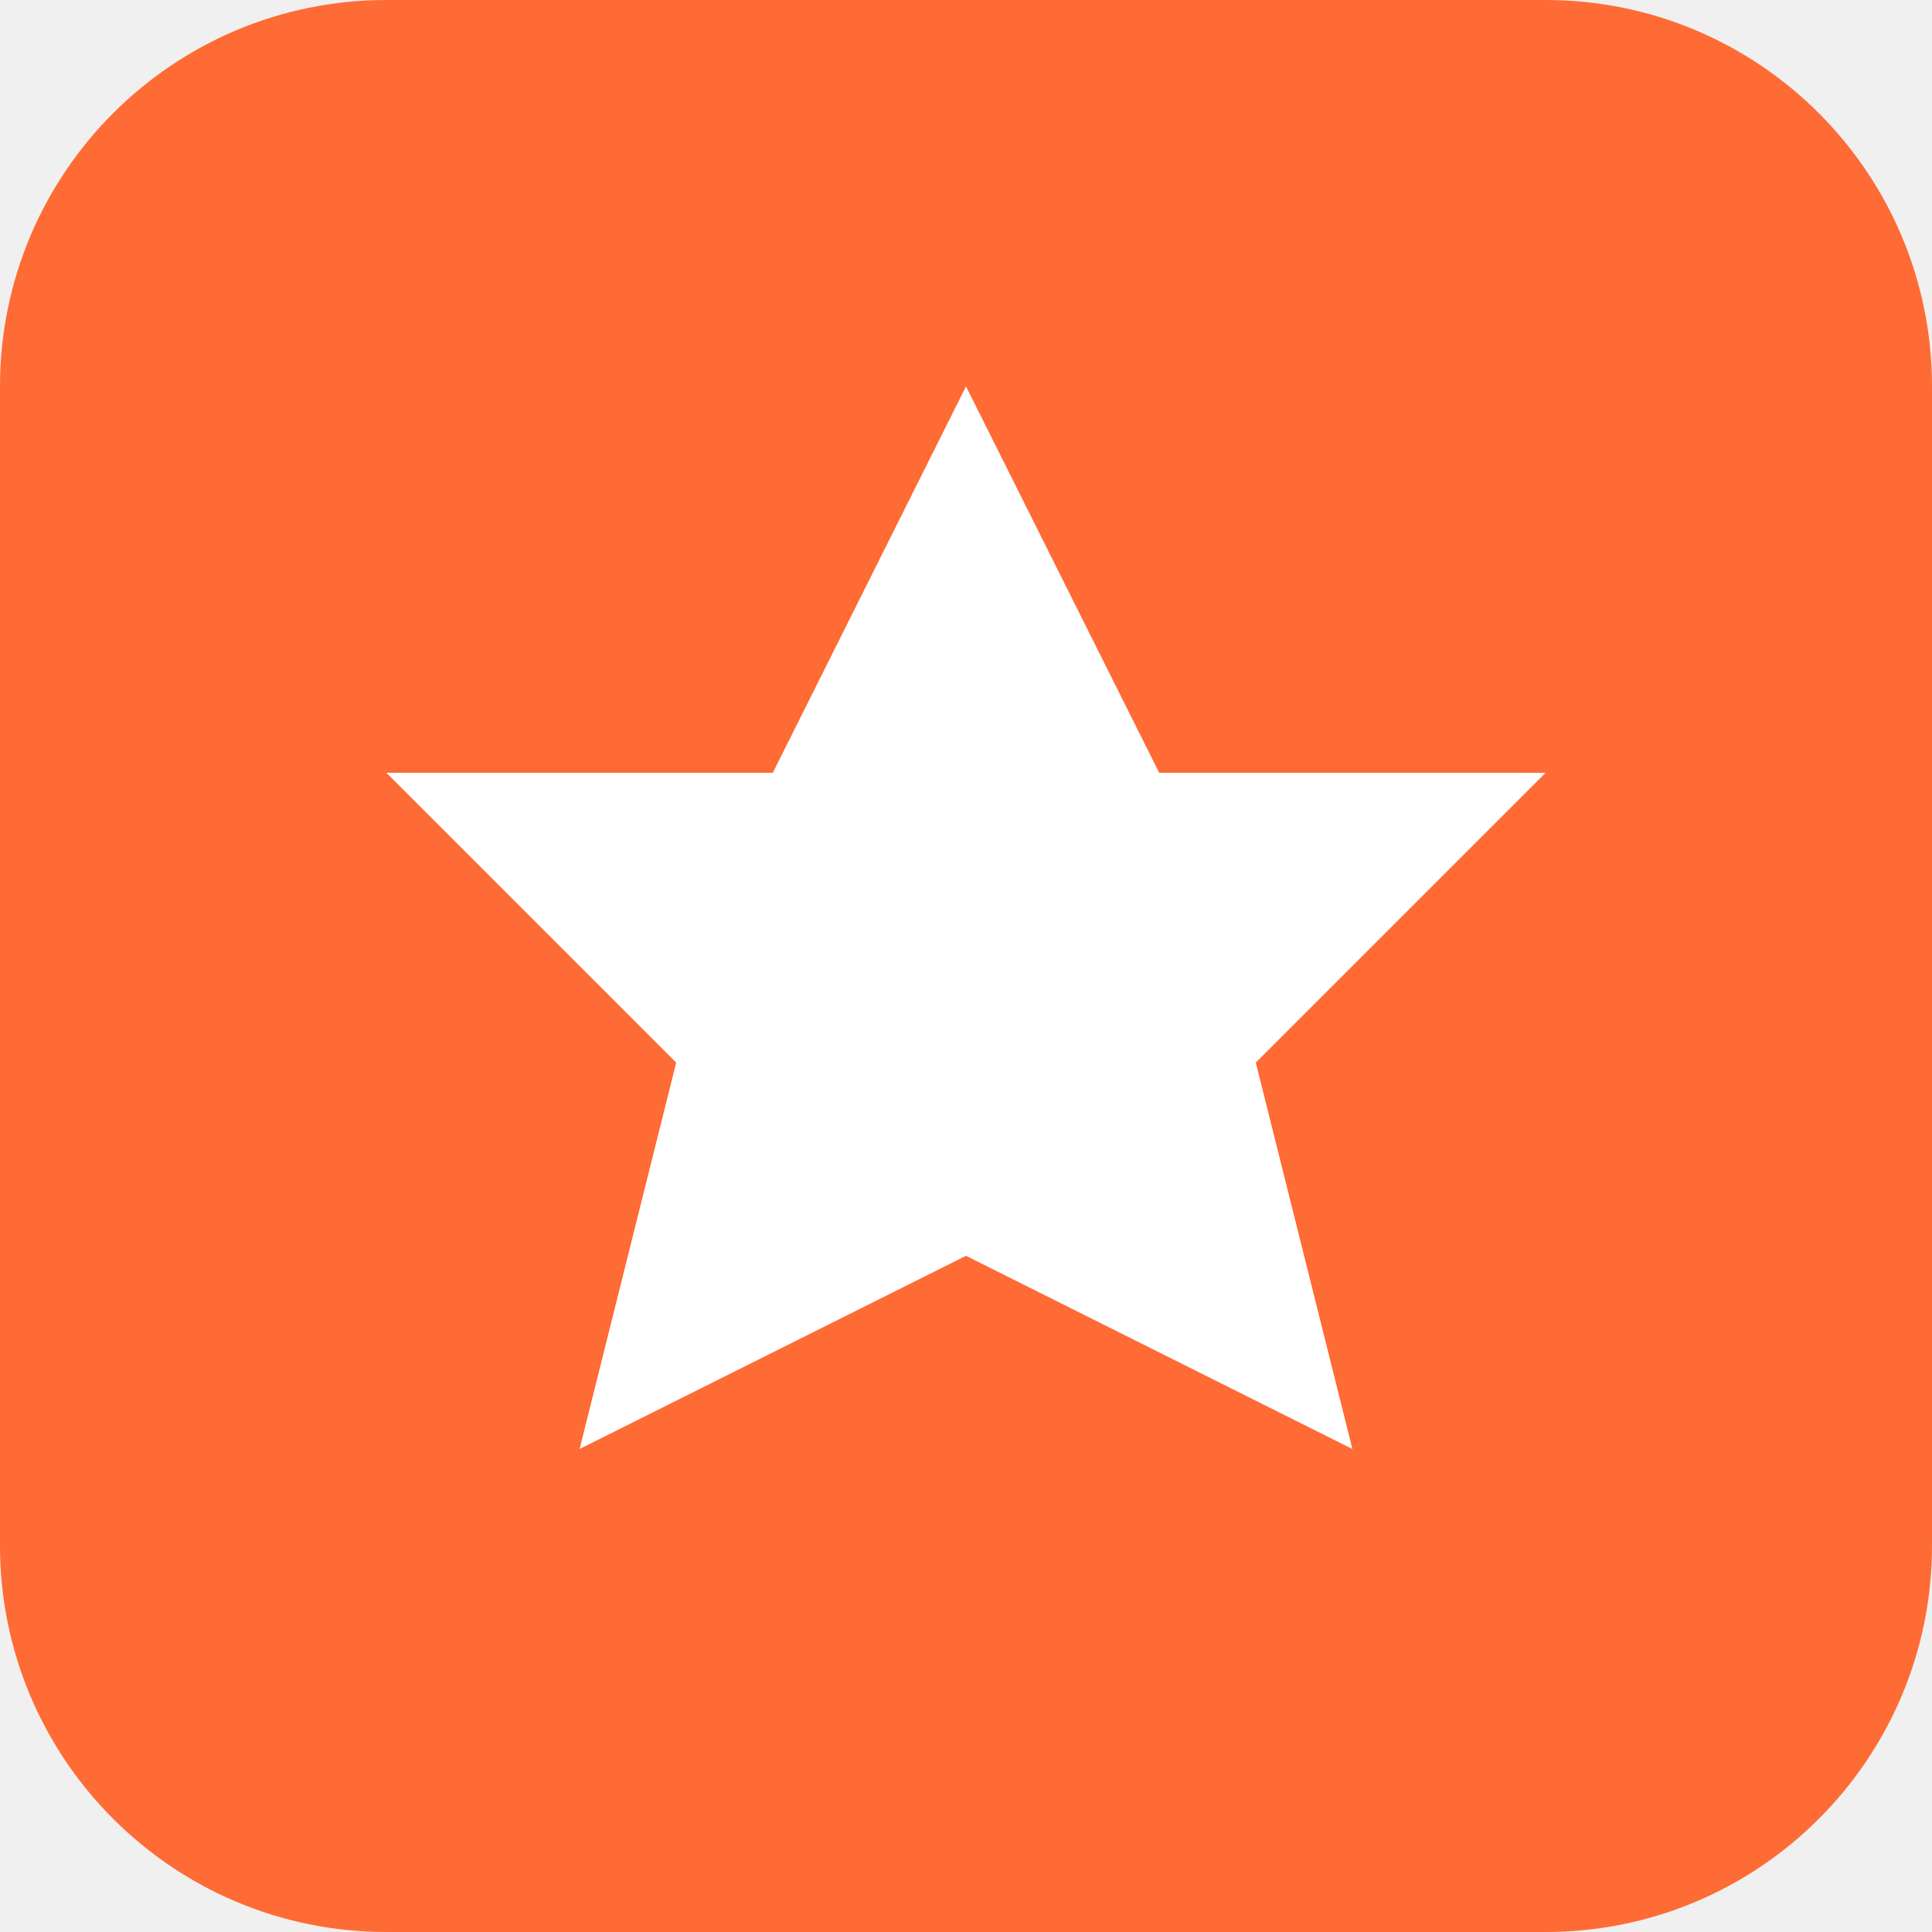
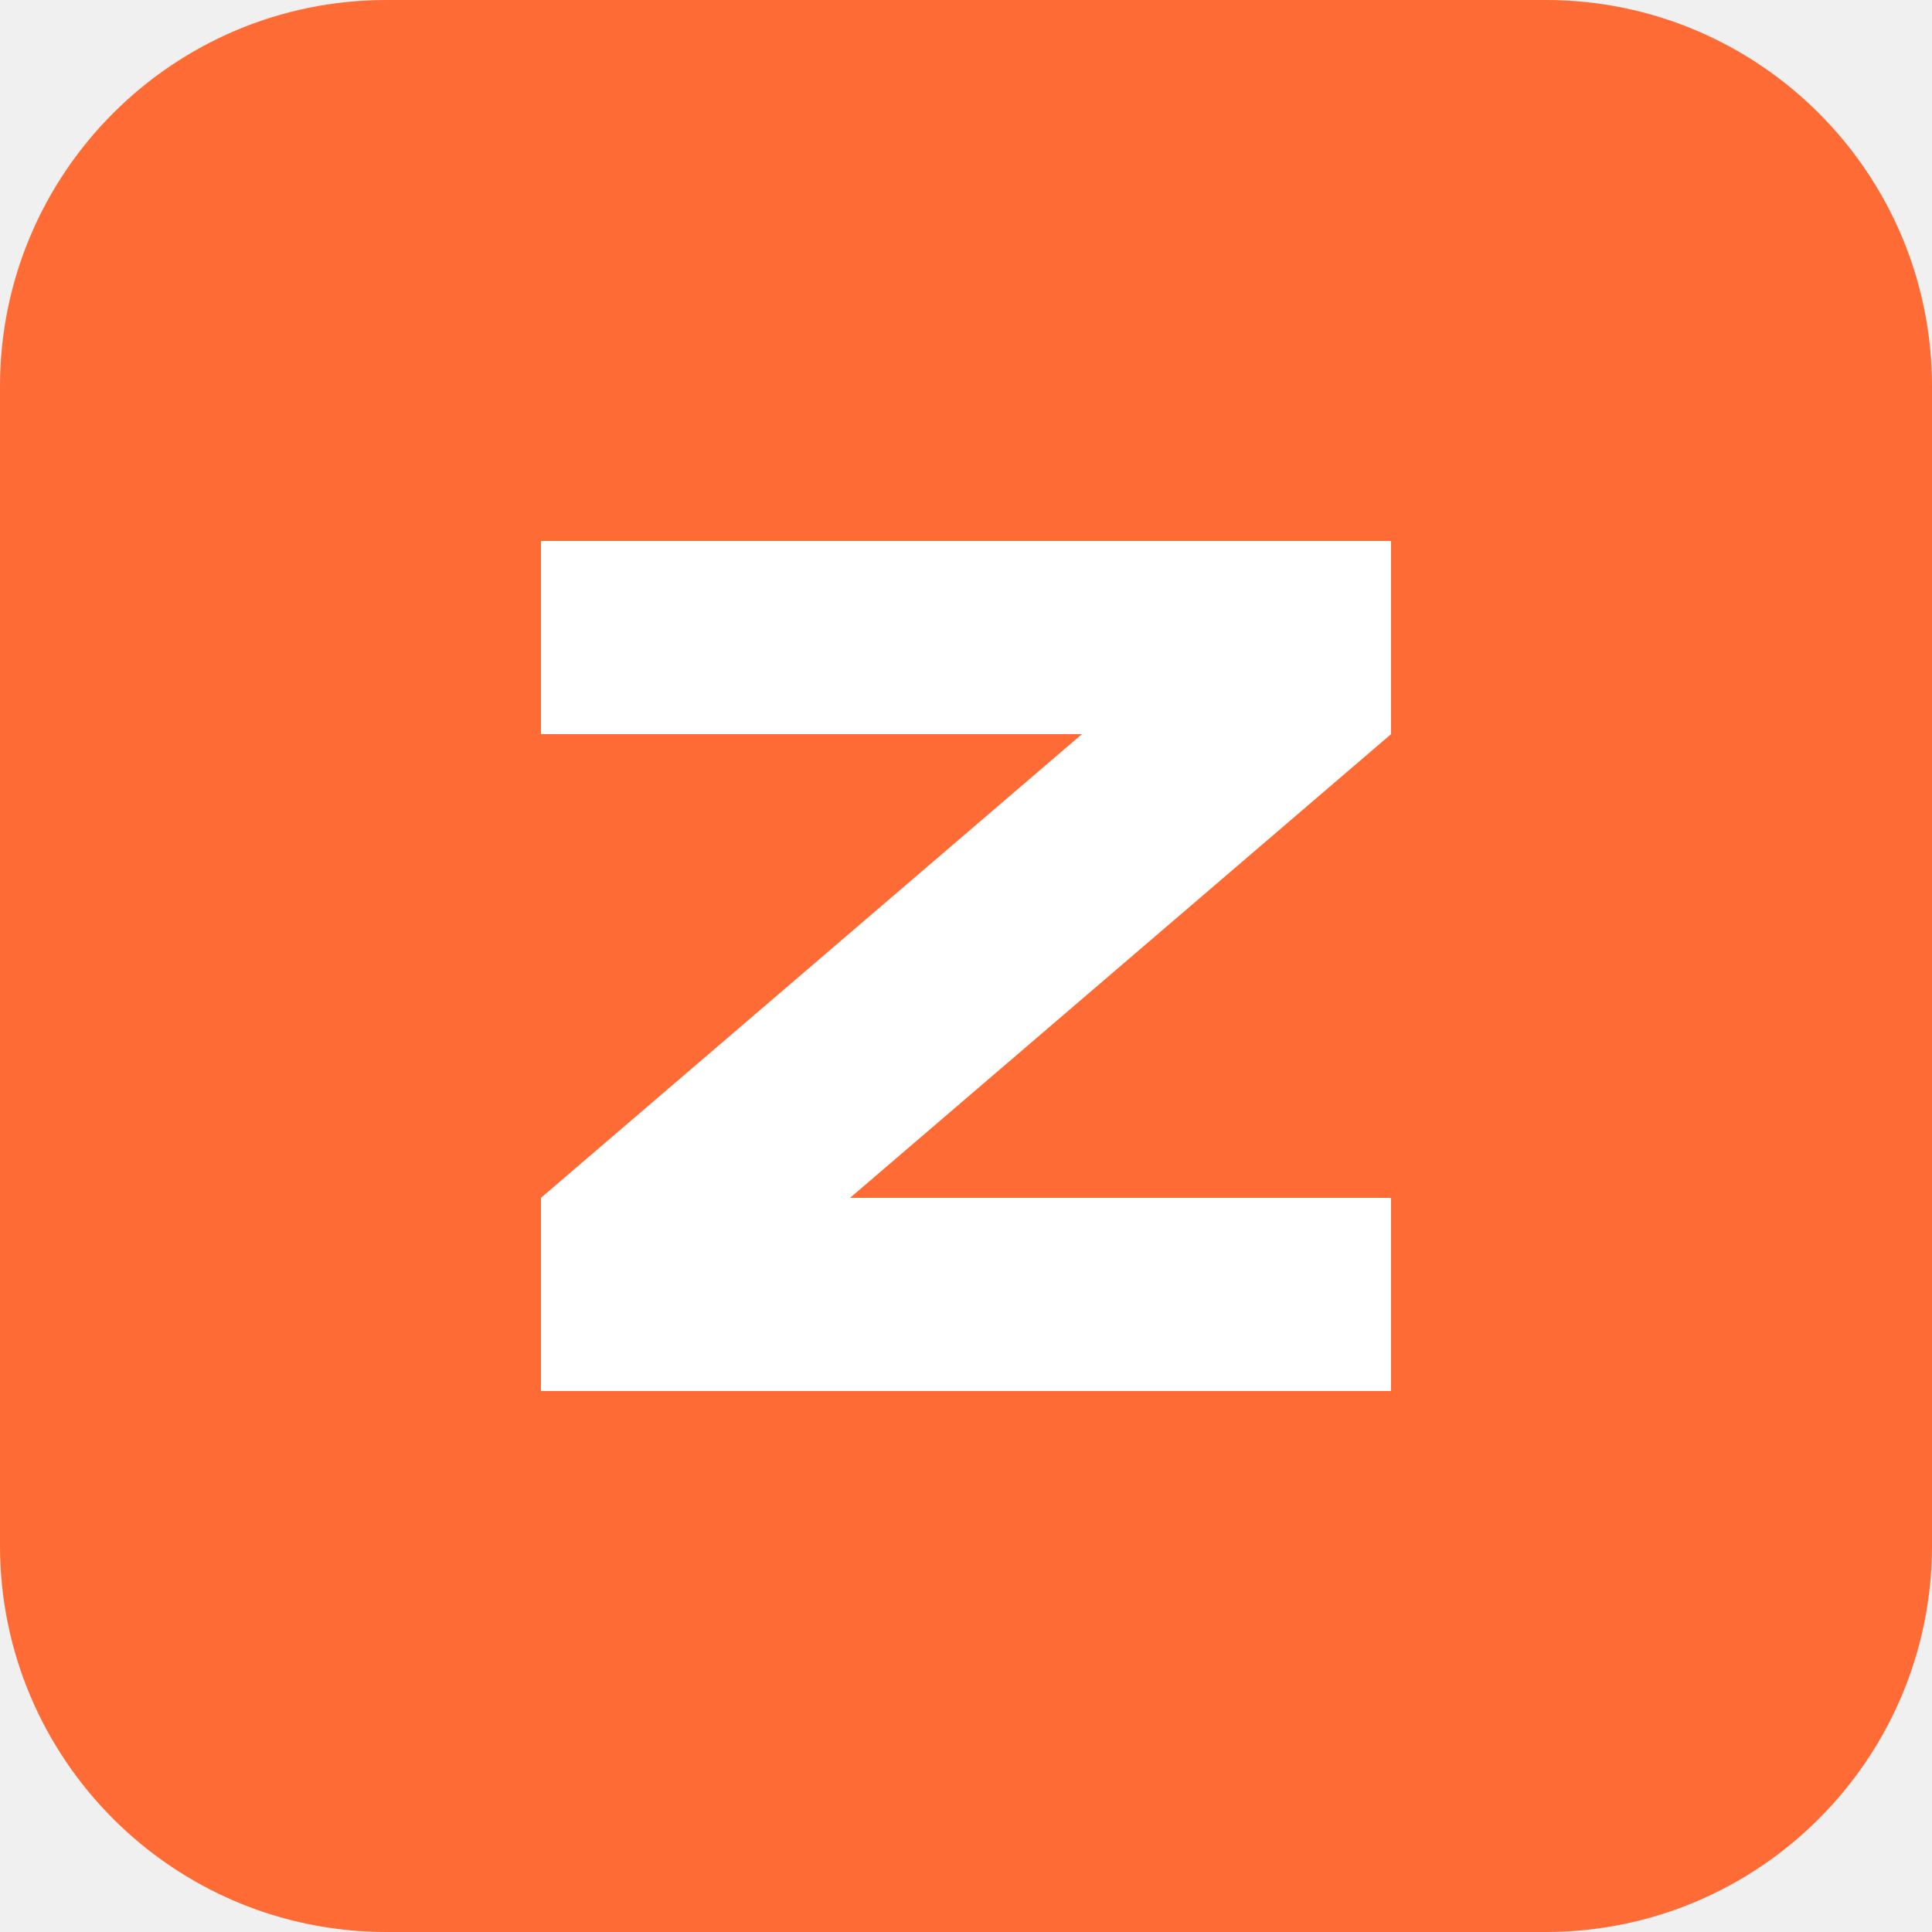
<svg xmlns="http://www.w3.org/2000/svg" viewBox="0 0 100 100">
  <rect width="100" height="100" rx="20" fill="#FF6B35" />
-   <path d="M50 20 L60 40 L80 40 L65 55 L70 75 L50 65 L30 75 L35 55 L20 40 L40 40 Z" fill="white" />
+   <g fill="white">
+     <path d="M28 28 L72 28 L72 38 L44 62 L72 62 L72 72 L28 72 L28 62 L56 38 L28 38 Z" />
+   </g>
</svg>
